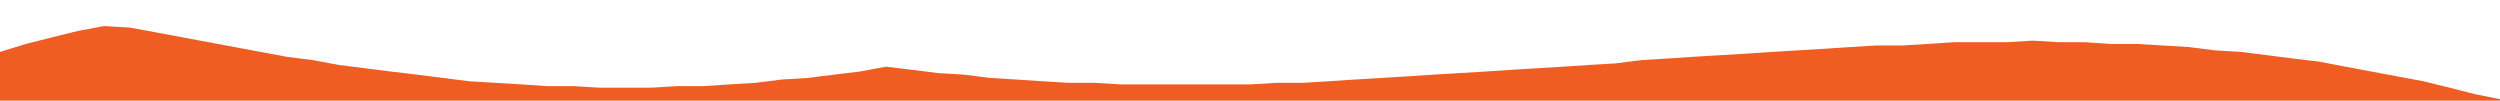
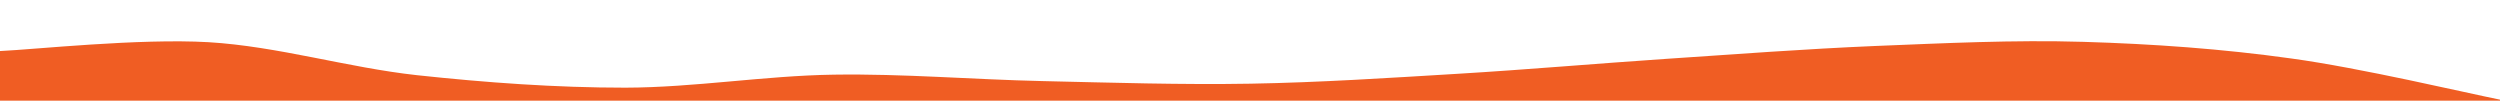
<svg xmlns="http://www.w3.org/2000/svg" viewBox="0 0 1440 58" preserveAspectRatio="none">
-   <path fill="#f05d23" d="M0 29.9L15 25.3L30 21.5L45 17.8L60 15L75 15.9L90.1 18.7L105.1 21.5L120.1 24.3L135.1 27.1L150.1 29.9L165.1 32.7L180.1 34.6L195.1 37.4L210.1 39.3L225.1 41.2L240.2 43L255.2 44.9L270.2 46.8L285.2 47.7L300.2 48.6L315.2 49.6L330.2 49.6L345.2 50.5L360.2 50.5L375.2 50.5L390.3 49.6L405.3 49.6L420.3 48.6L435.3 47.7L450.3 45.8L465.3 44.9L480.3 43L495.3 41.2L510.3 38.4L525.3 40.2L540.4 42.1L555.4 43L570.4 44.9L585.4 45.8L600.4 46.8L615.4 47.7L630.4 47.7L645.4 48.6L660.4 48.6L675.4 48.6L690.4 48.6L705.5 48.6L720.5 48.6L735.5 47.7L750.5 47.7L765.5 46.8L780.5 45.8L795.5 44.9L810.5 44L825.5 43L840.5 42.1L855.6 41.2L870.6 40.2L885.6 39.3L900.6 38.4L915.6 37.4L930.6 36.5L945.6 34.6L960.6 33.7L975.6 32.7L990.6 31.8L1005.7 30.9L1020.7 29.9L1035.7 29L1050.7 28.1L1065.7 27.1L1080.7 26.2L1095.7 26.2L1110.7 25.3L1125.7 24.3L1140.7 24.3L1155.8 24.3L1170.8 23.4L1185.8 24.3L1200.8 24.3L1215.8 25.3L1230.8 25.3L1245.8 26.2L1260.8 27.1L1275.8 29L1290.8 29.9L1305.9 31.8L1320.9 33.7L1335.9 35.5L1350.9 38.4L1365.9 41.2L1380.9 44L1395.9 46.8L1410.9 50.5L1425.9 54.3L1440 57.1L1440 58 L0 58 Z" />
+   <path fill="#f05d23" d="M0 29.4C20.0 28.5 80.0 22.0 120.1 24.3C160.1 26.7 200.1 38.9 240.1 43.3C280.1 47.6 320.2 50.5 360.2 50.5C400.2 50.4 440.2 43.6 480.3 43.0C520.3 42.4 560.3 45.8 600.3 46.7C640.3 47.6 680.5 48.9 720.4 48.2C760.3 47.5 799.8 44.9 839.7 42.5C879.6 40.1 919.7 36.6 959.7 33.9C999.8 31.2 1039.8 28.2 1079.8 26.5C1119.8 24.9 1159.9 22.9 1199.9 24.1C1239.9 25.3 1279.9 28.1 1319.9 33.7C1360.0 39.2 1420.0 53.4 1440.0 57.4V58H0Z" />
</svg>
